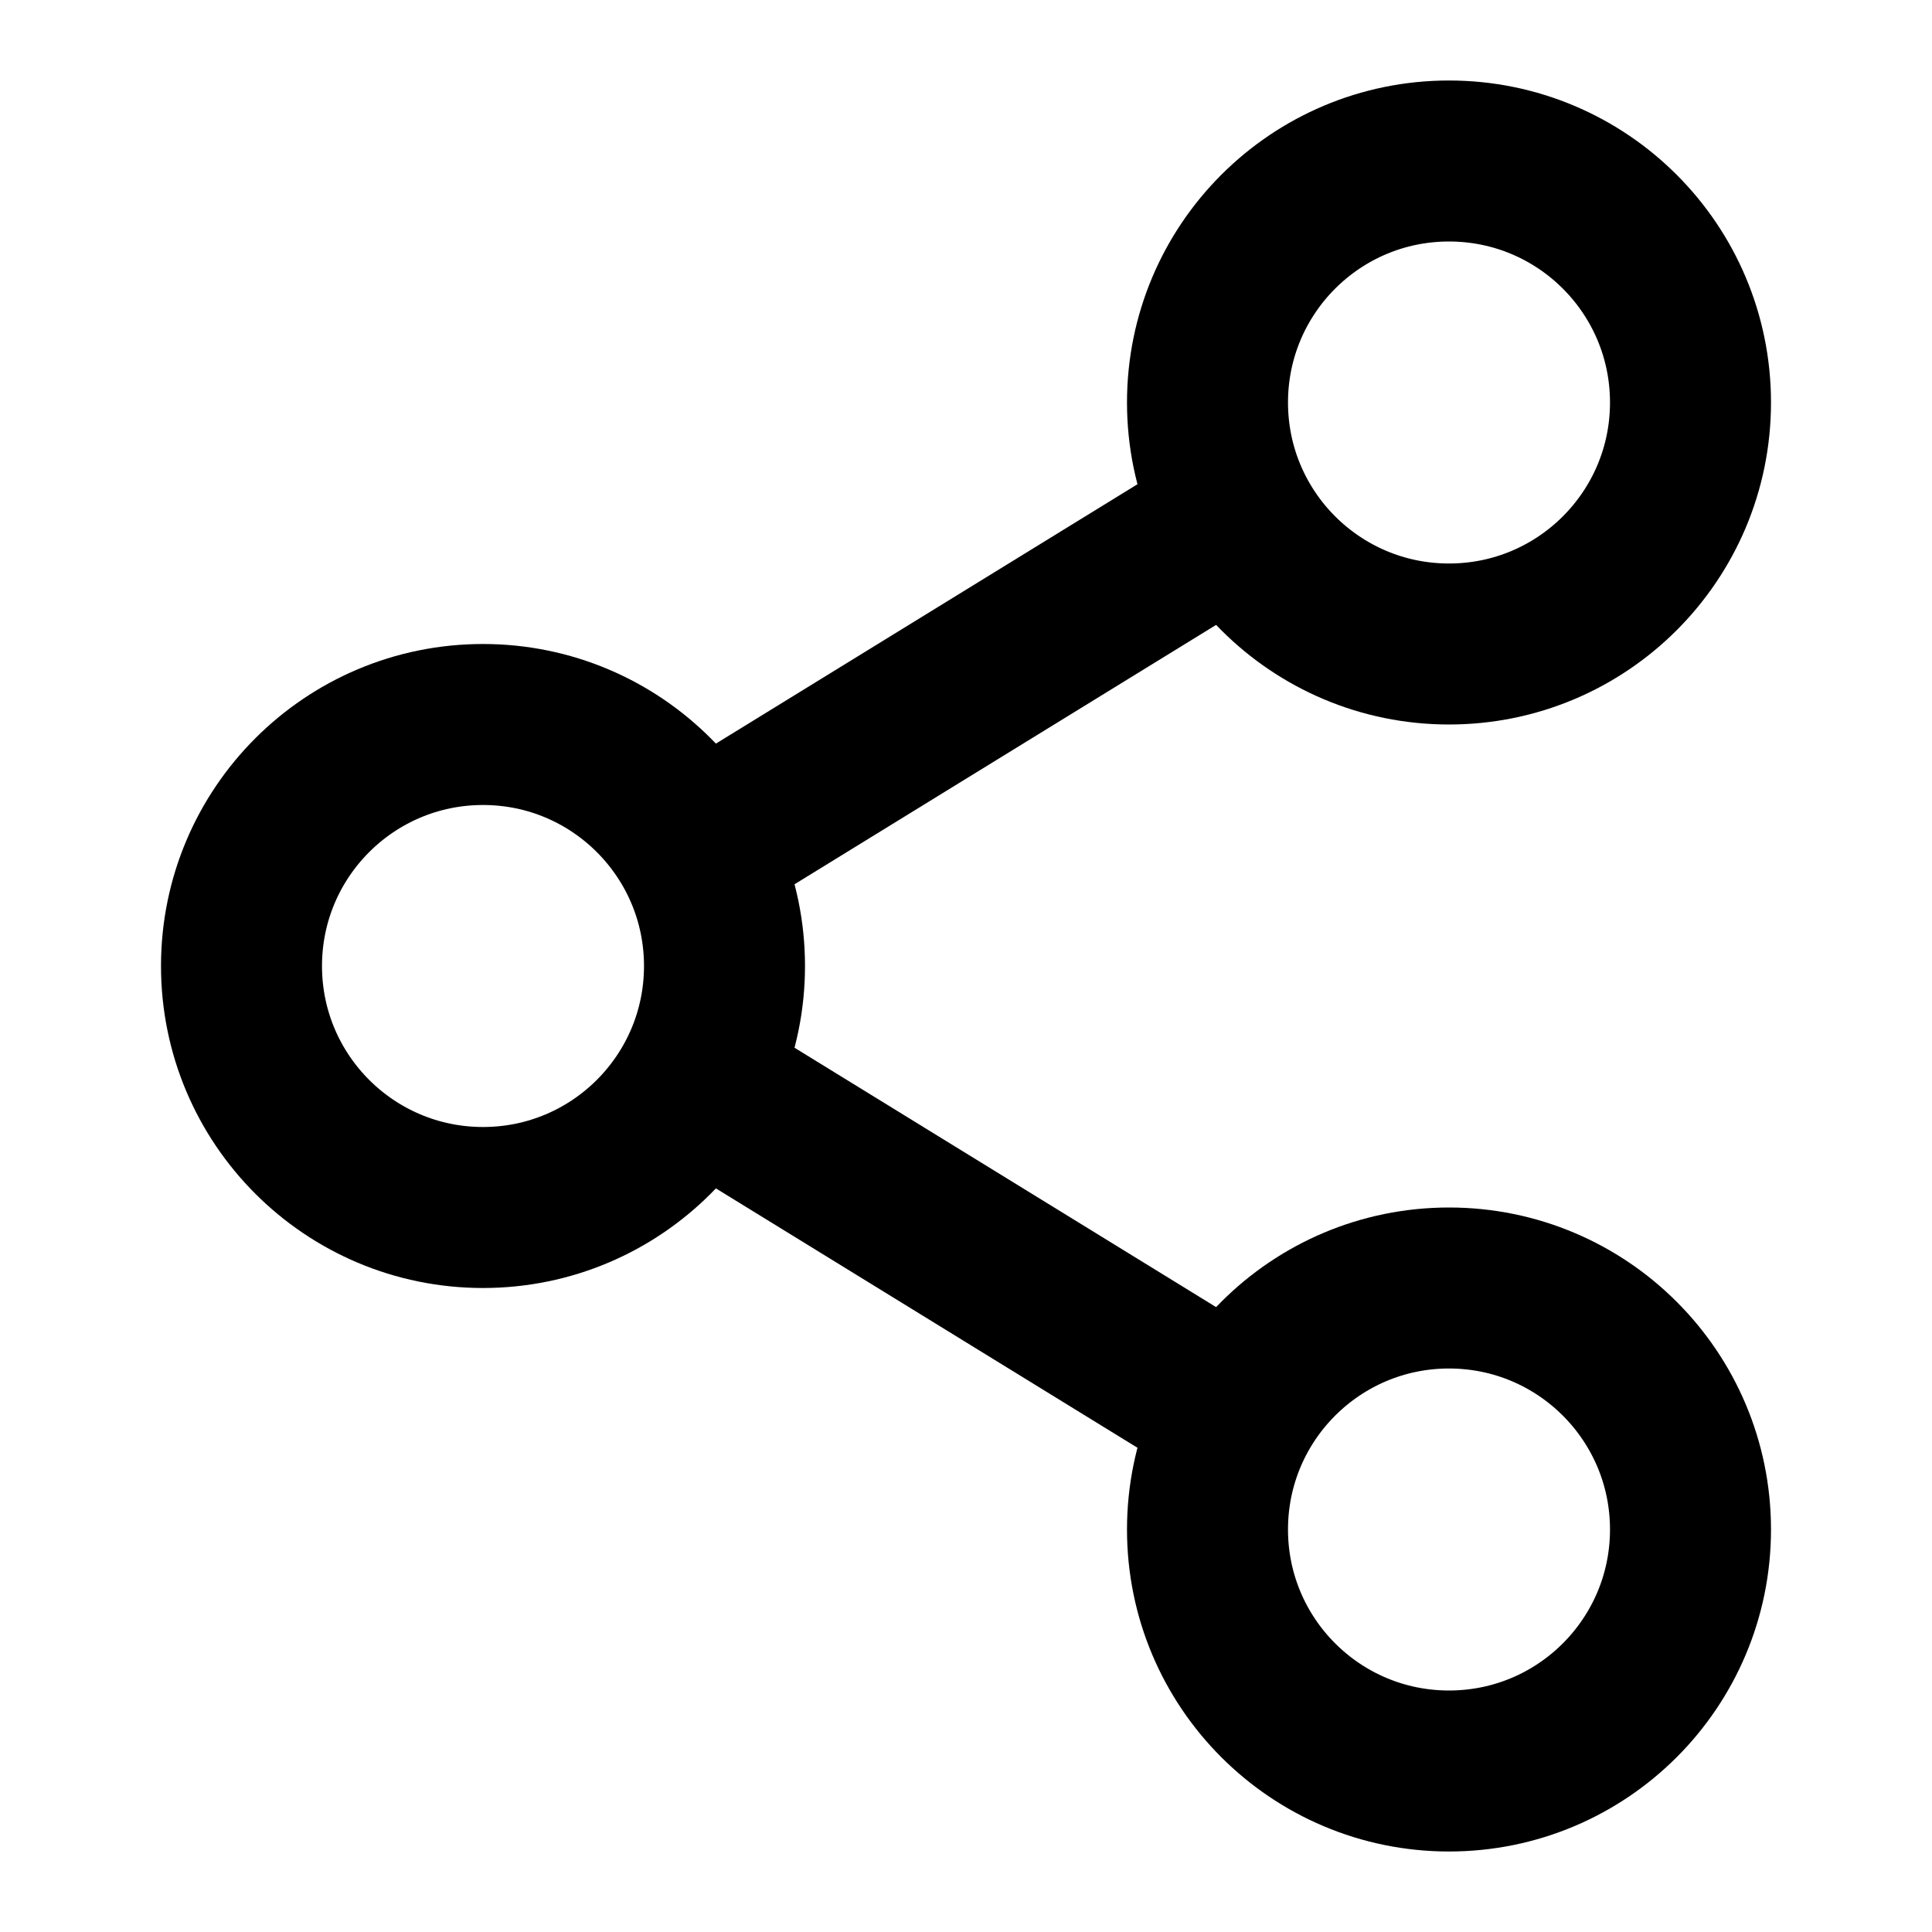
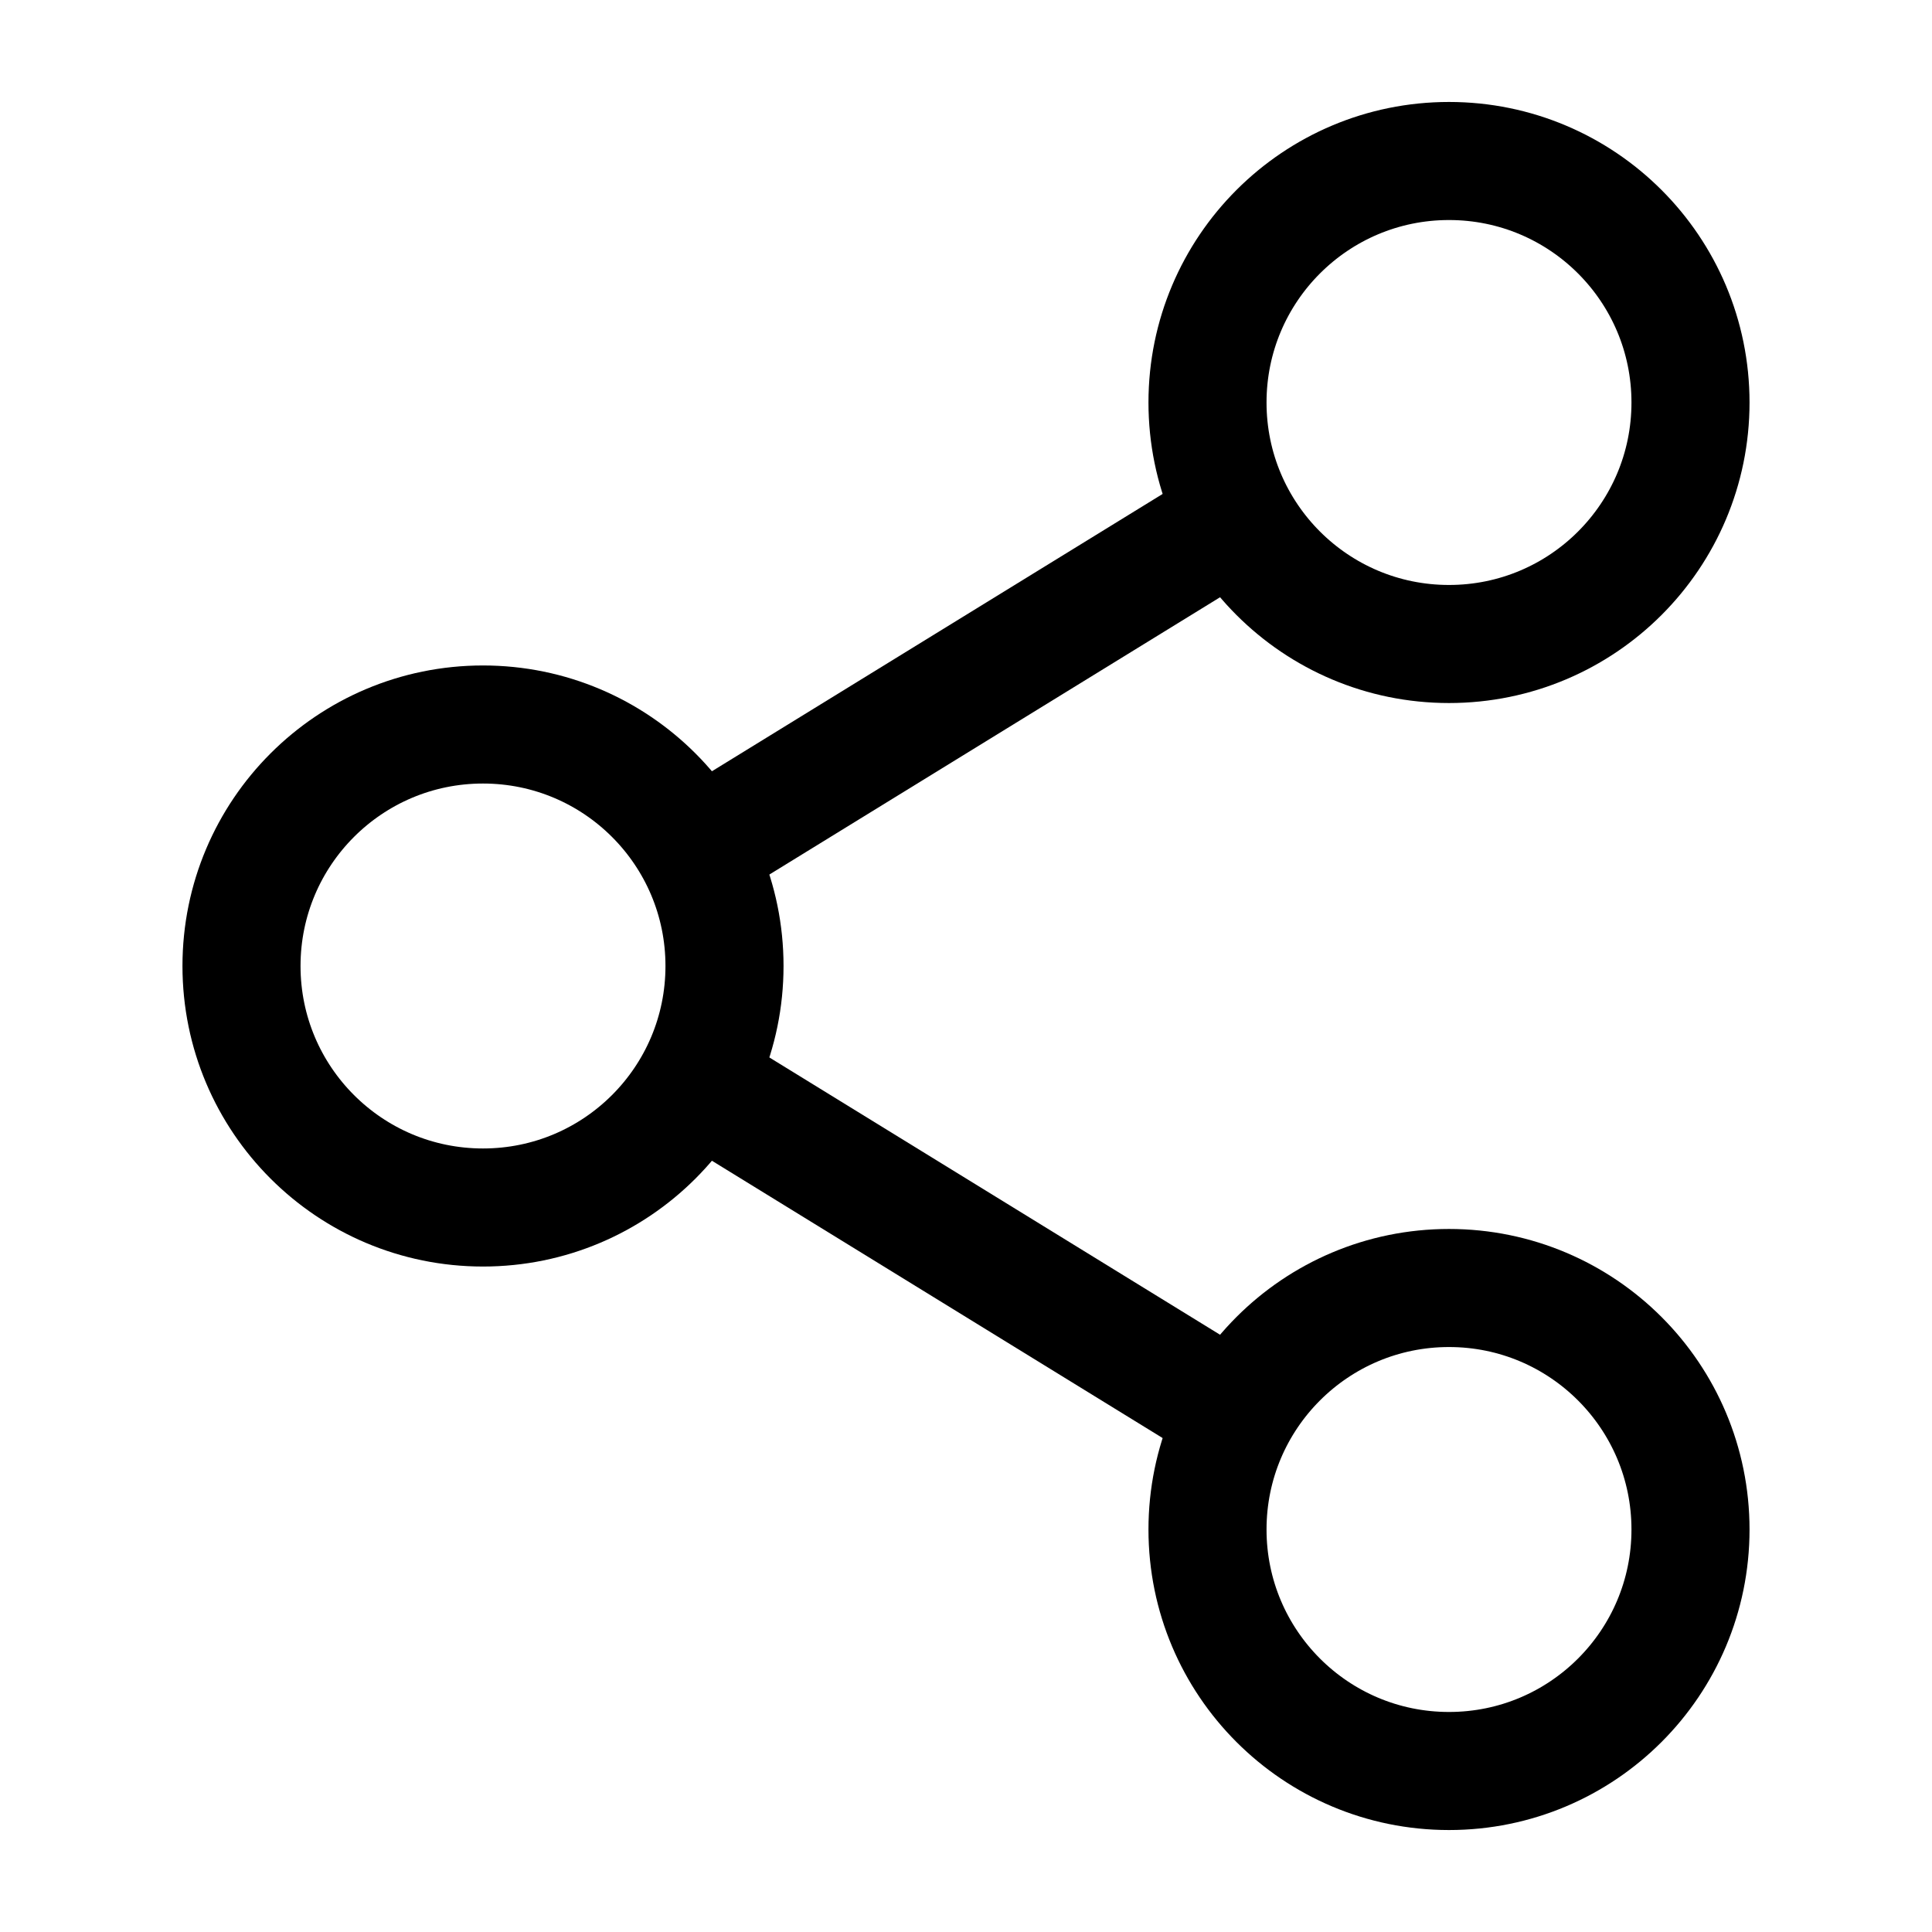
<svg xmlns="http://www.w3.org/2000/svg" width="18" height="18" viewBox="0 0 18 18" fill="none">
-   <path d="M13.5 6C14.743 6 15.75 4.993 15.75 3.75C15.75 2.507 14.743 1.5 13.5 1.5C12.257 1.5 11.25 2.507 11.25 3.75C11.25 4.993 12.257 6 13.5 6Z" stroke="currentColor" stroke-width="1.5" stroke-linecap="round" stroke-linejoin="round" />
-   <path d="M4.5 11.25C5.743 11.25 6.75 10.243 6.75 9C6.75 7.757 5.743 6.75 4.5 6.75C3.257 6.75 2.25 7.757 2.25 9C2.25 10.243 3.257 11.25 4.5 11.25Z" stroke="currentColor" stroke-width="1.5" stroke-linecap="round" stroke-linejoin="round" />
-   <path d="M13.5 16.5C14.743 16.5 15.75 15.493 15.75 14.25C15.75 13.007 14.743 12 13.5 12C12.257 12 11.25 13.007 11.25 14.25C11.25 15.493 12.257 16.5 13.5 16.5Z" stroke="currentColor" stroke-width="1.5" stroke-linecap="round" stroke-linejoin="round" />
-   <path d="M6.562 10.125L11.438 13.125" stroke="currentColor" stroke-width="1.5" stroke-linecap="round" stroke-linejoin="round" />
-   <path d="M11.438 4.875L6.562 7.875" stroke="currentColor" stroke-width="1.5" stroke-linecap="round" stroke-linejoin="round" />
+   <path d="M13.5 6C14.743 6 15.75 4.993 15.75 3.75C15.75 2.507 14.743 1.5 13.5 1.5C12.257 1.5 11.25 2.507 11.25 3.75C11.25 4.993 12.257 6 13.5 6Z" stroke="currentColor" stroke-width="1.1" stroke-linecap="round" stroke-linejoin="round" />
+   <path d="M4.5 11.25C5.743 11.25 6.75 10.243 6.75 9C6.75 7.757 5.743 6.75 4.5 6.75C3.257 6.75 2.25 7.757 2.25 9C2.25 10.243 3.257 11.25 4.5 11.25Z" stroke="currentColor" stroke-width="1.1" stroke-linecap="round" stroke-linejoin="round" />
+   <path d="M13.5 16.5C14.743 16.5 15.75 15.493 15.75 14.25C15.75 13.007 14.743 12 13.5 12C12.257 12 11.25 13.007 11.25 14.25C11.25 15.493 12.257 16.5 13.5 16.5Z" stroke="currentColor" stroke-width="1.1" stroke-linecap="round" stroke-linejoin="round" />
+   <path d="M6.562 10.125L11.438 13.125" stroke="currentColor" stroke-width="1.1" />
+   <path d="M11.438 4.875L6.562 7.875" stroke="currentColor" stroke-width="1.1" stroke-linecap="round" stroke-linejoin="round" />
</svg>
